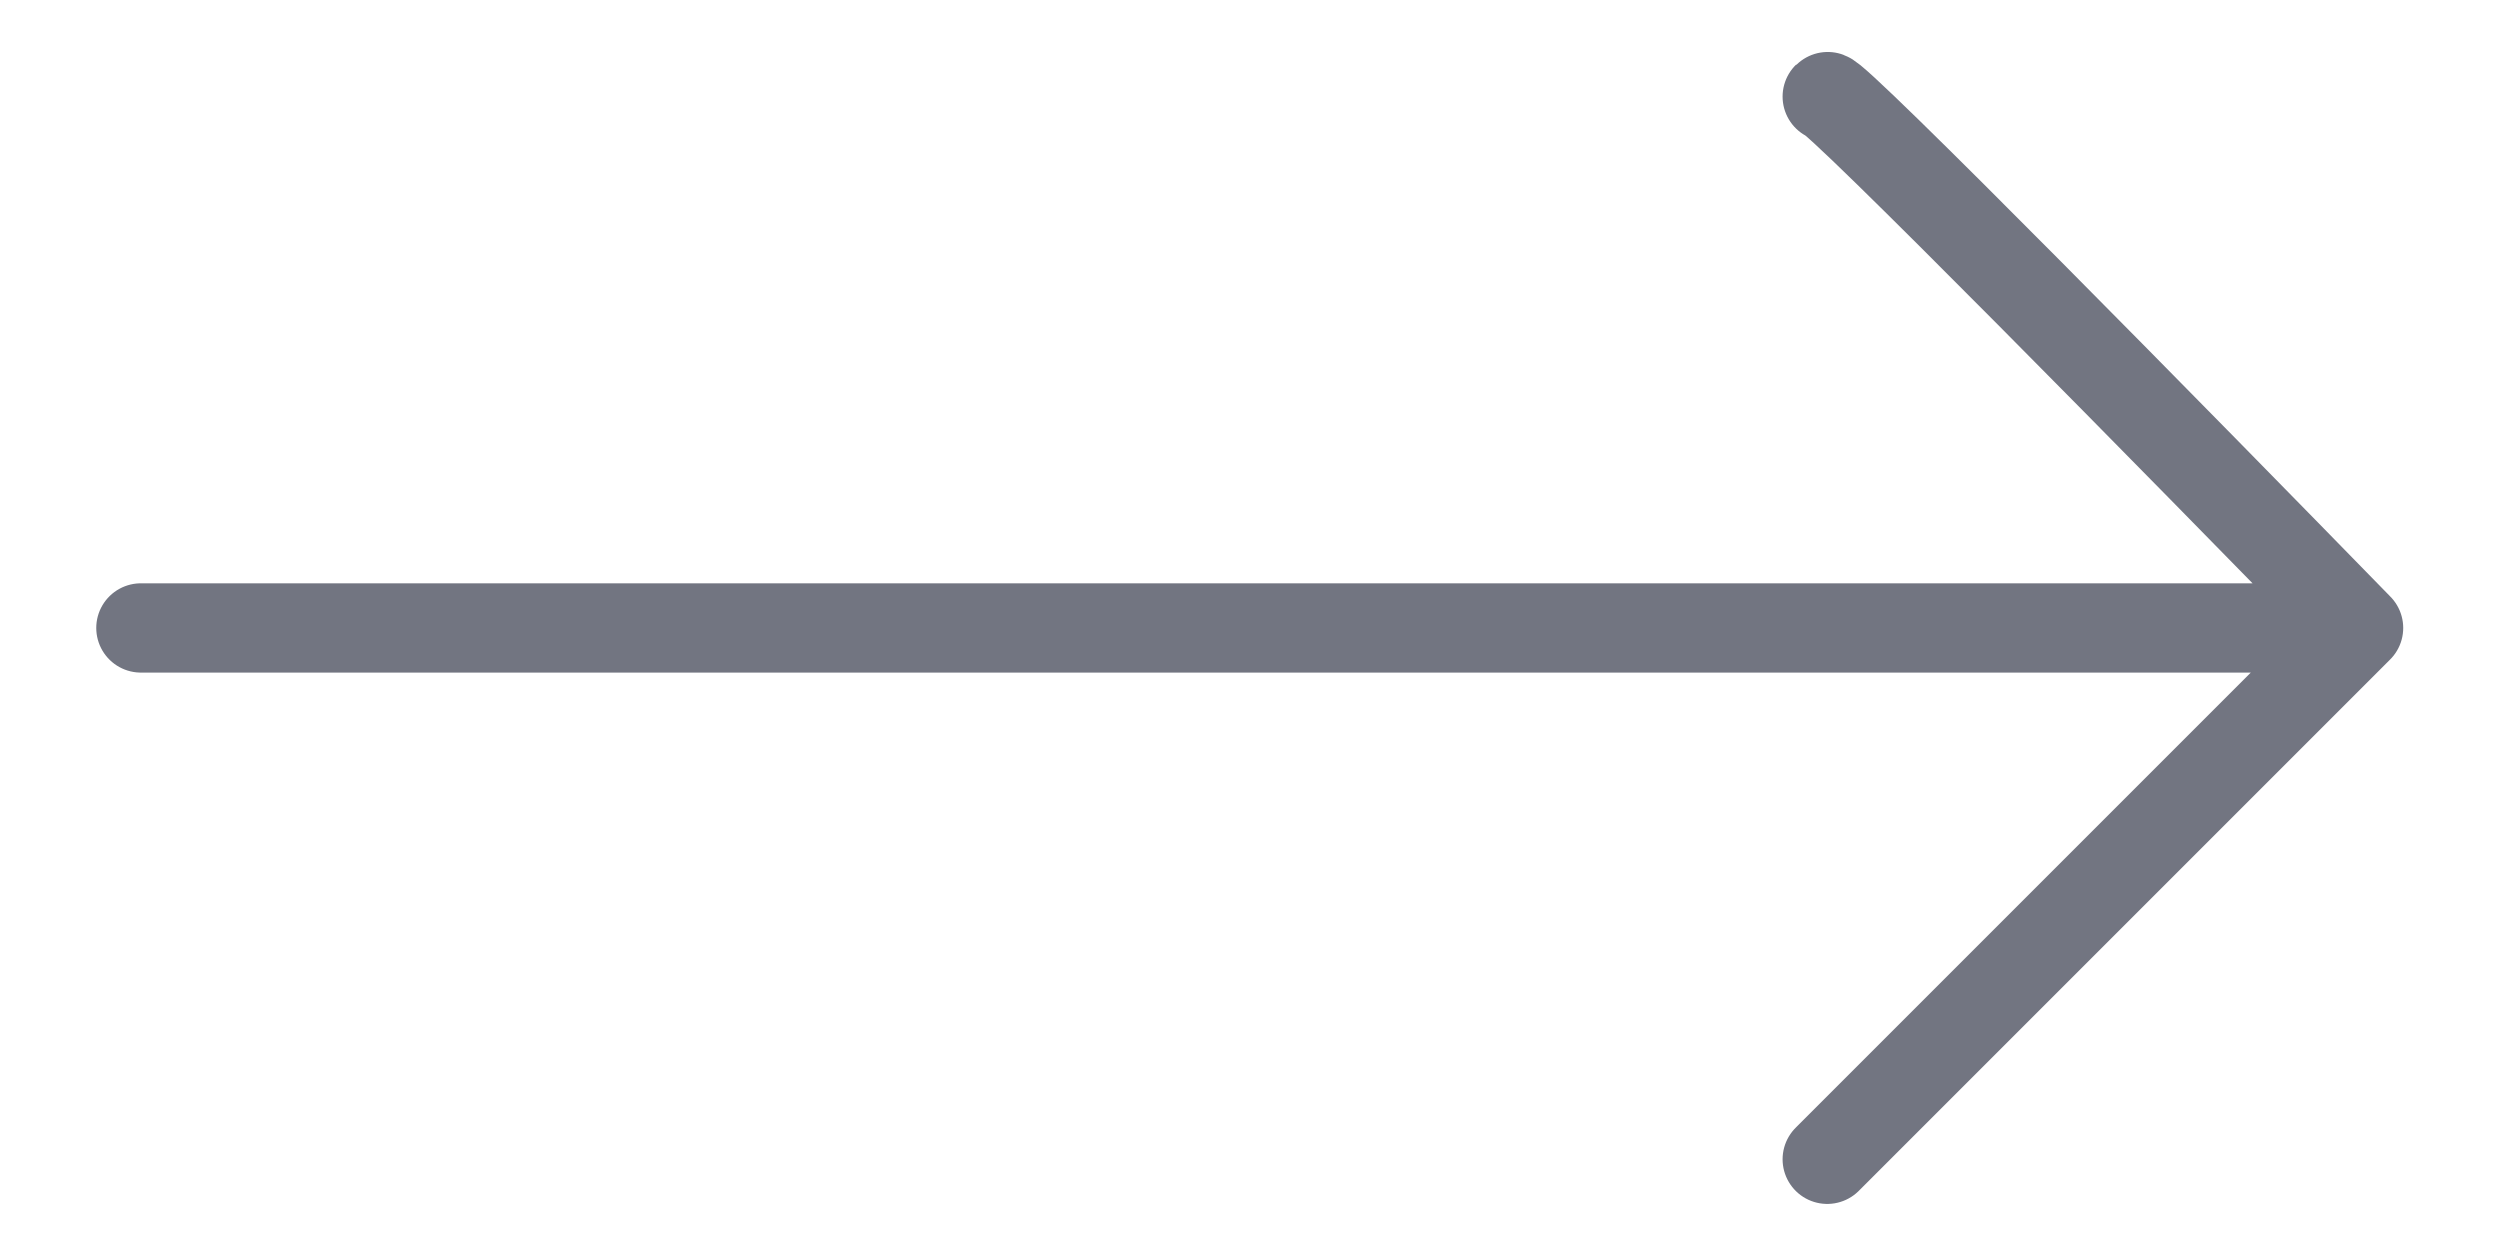
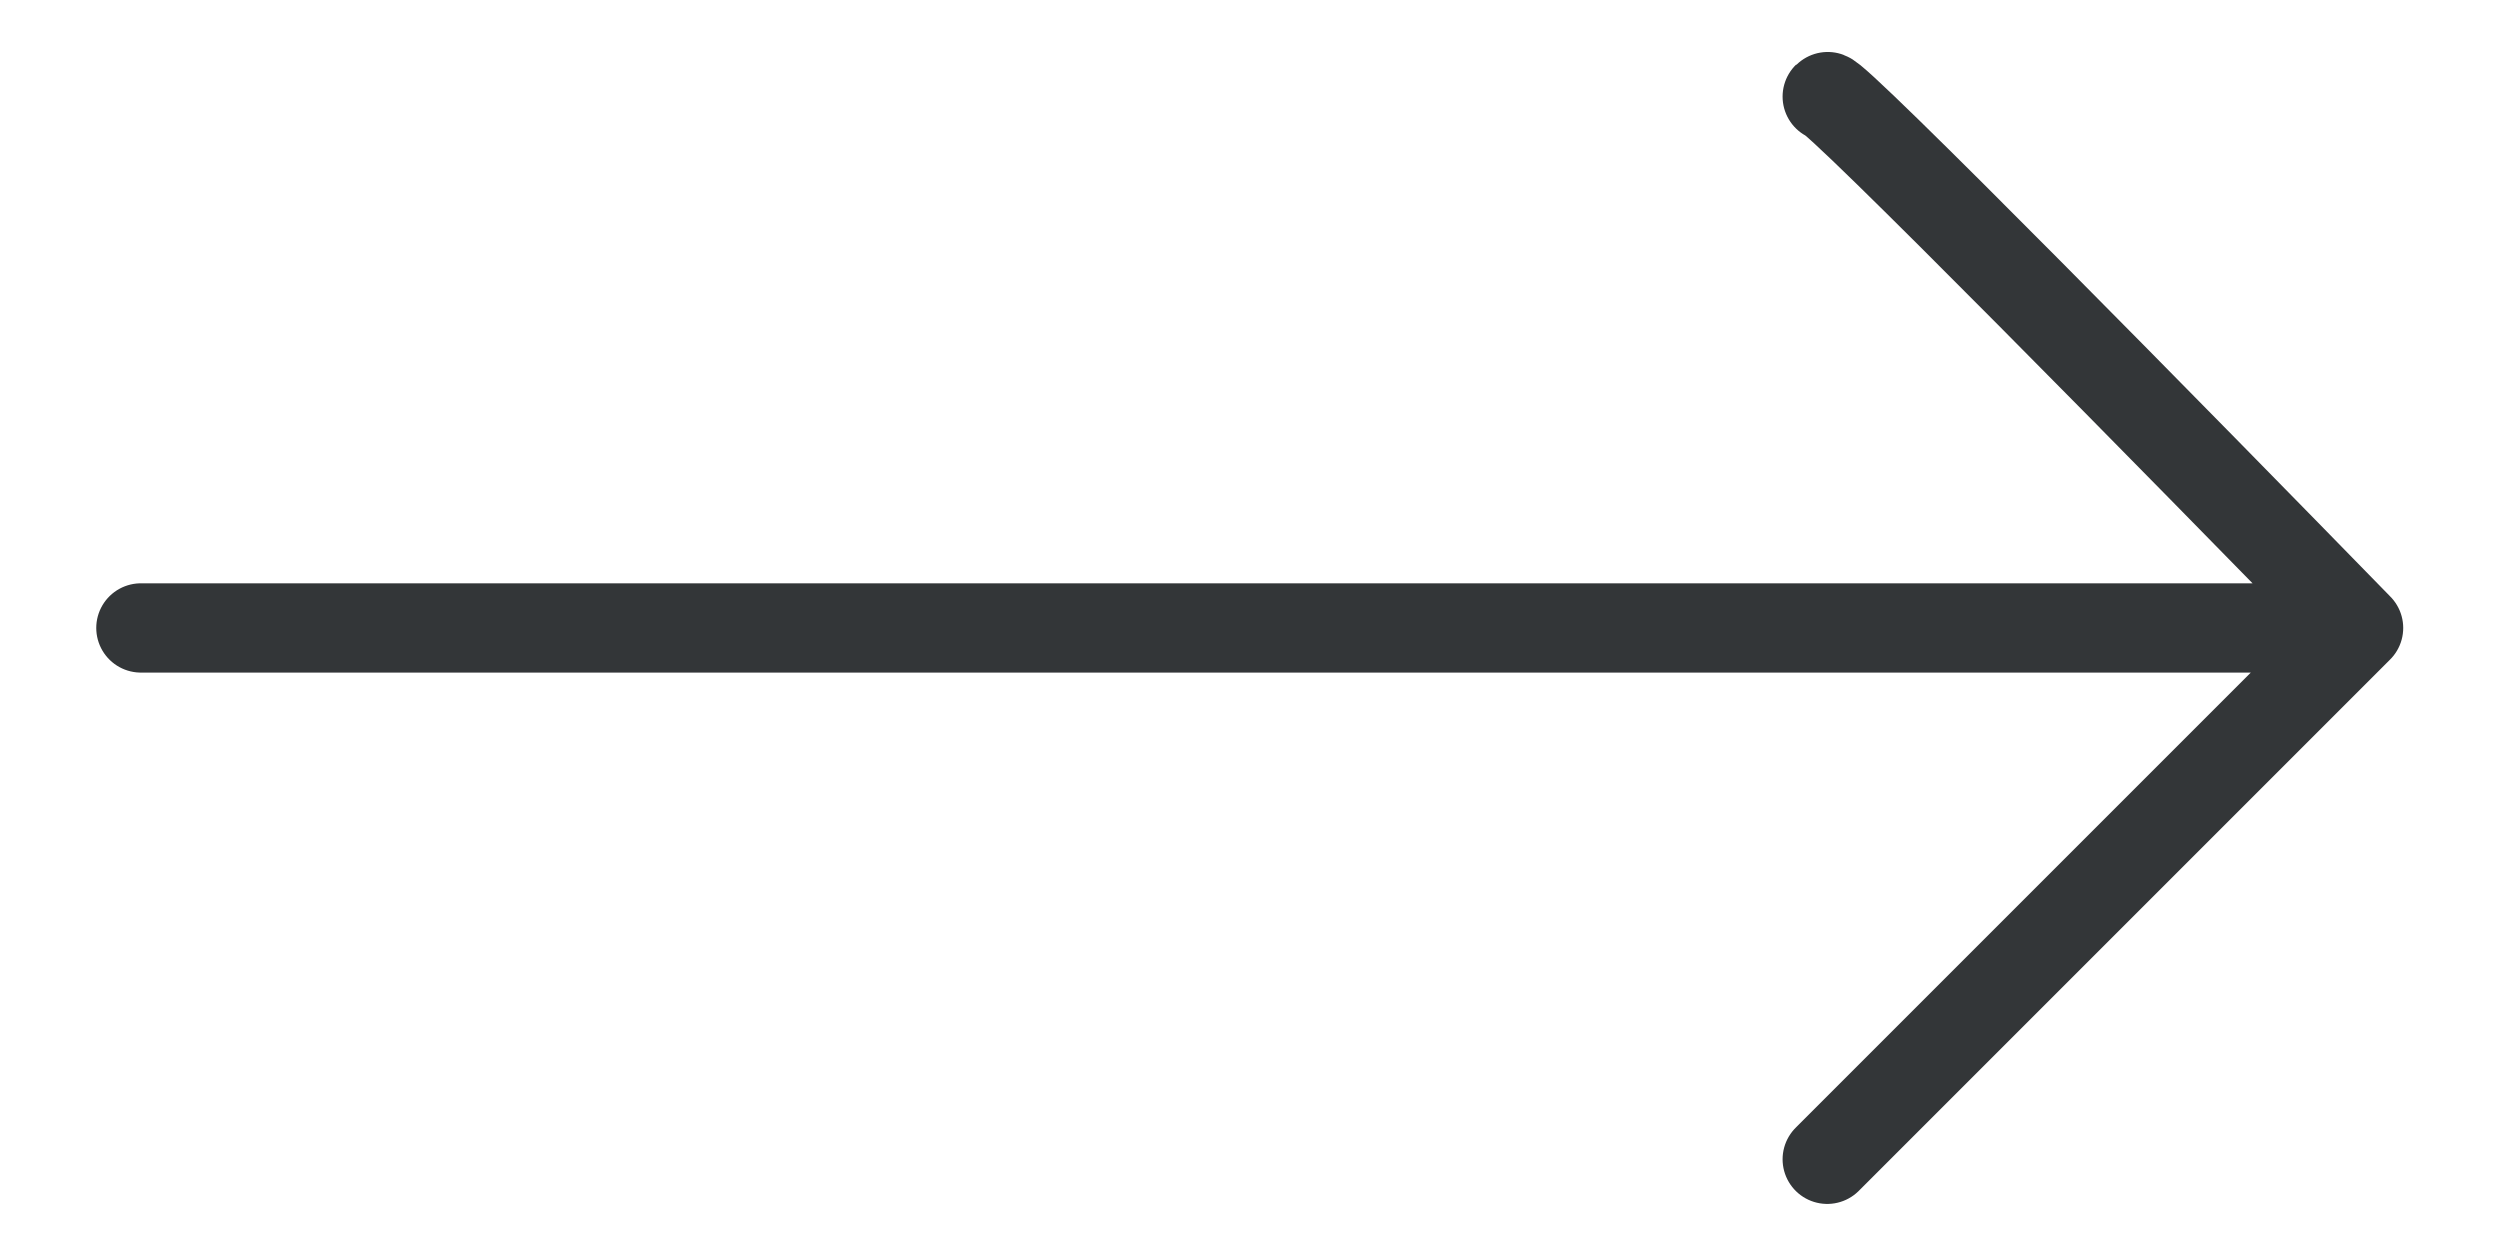
<svg xmlns="http://www.w3.org/2000/svg" width="28" height="14" viewBox="0 0 28 14" fill="none">
-   <path d="M1.578 7.033C19.593 7.033 8.401 7.033 26.416 7.033M26.416 7.033C24.457 5.024 20.525 1.022 20.465 1.082M26.416 7.033L20.465 12.984" stroke="#727581" stroke-linecap="round" />
+   <path d="M1.578 7.033C19.593 7.033 8.401 7.033 26.416 7.033M26.416 7.033C24.457 5.024 20.525 1.022 20.465 1.082M26.416 7.033L20.465 12.984" stroke="#333638" stroke-linecap="round" />
</svg>
